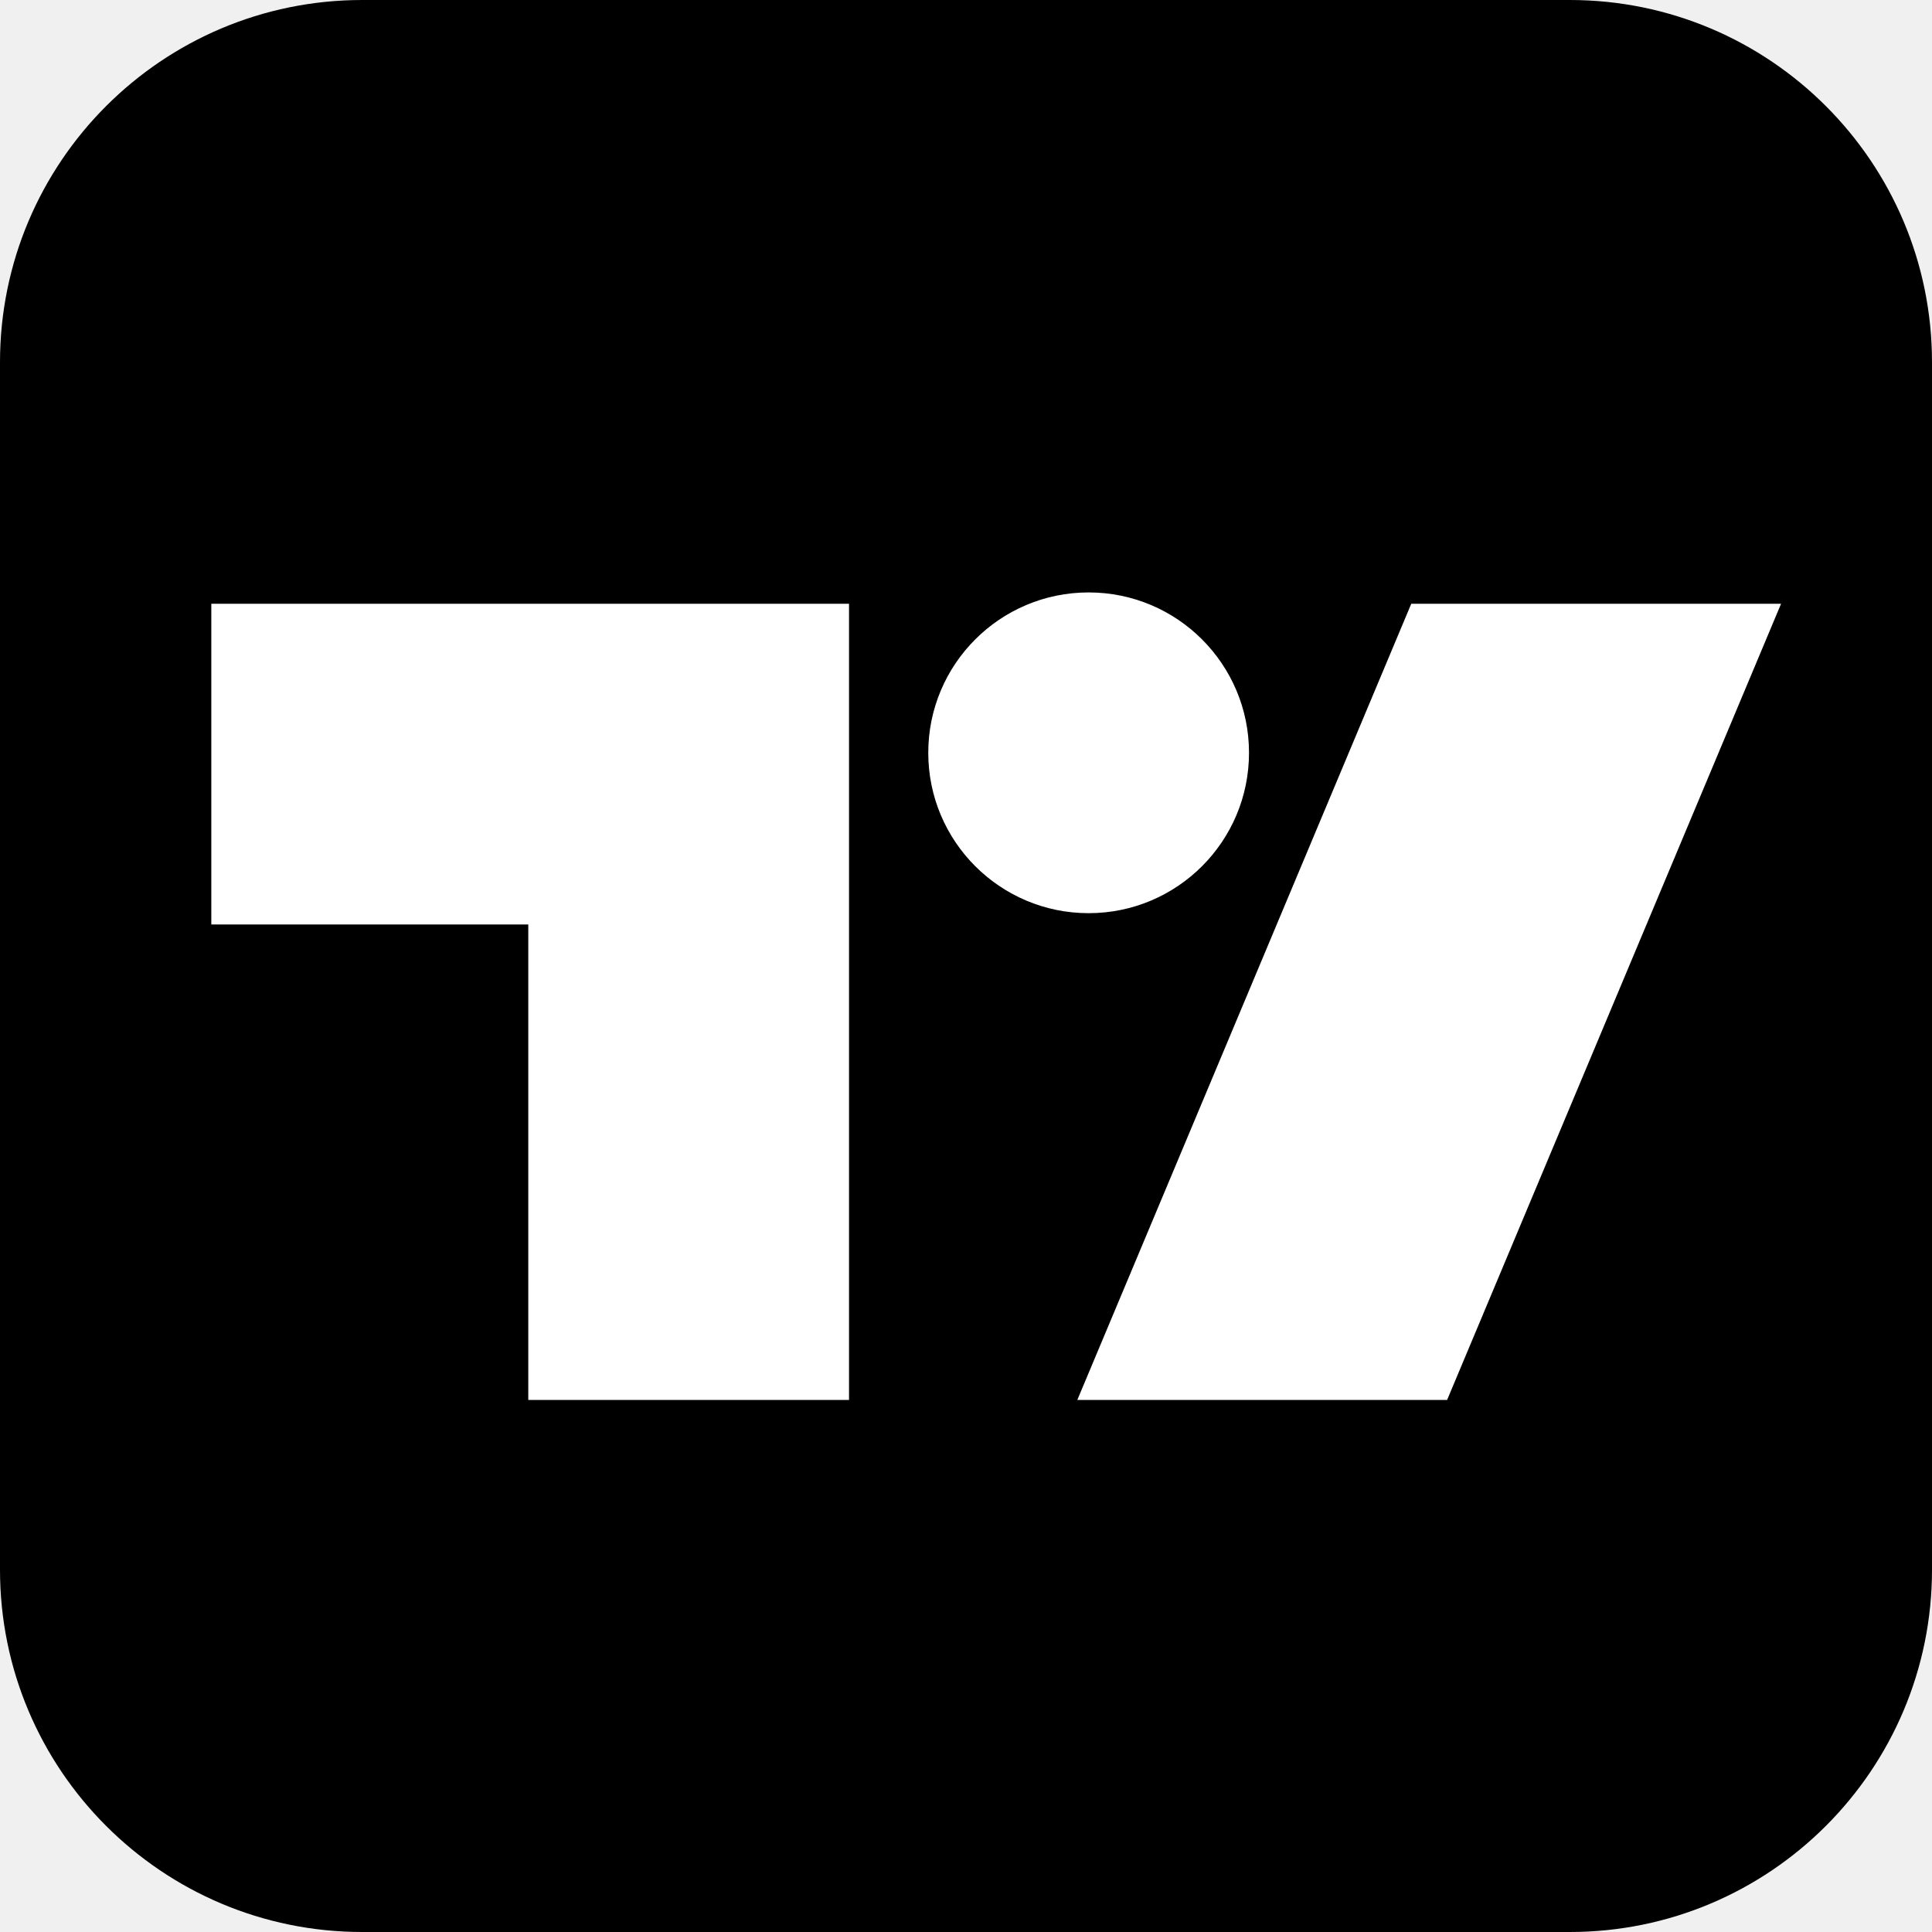
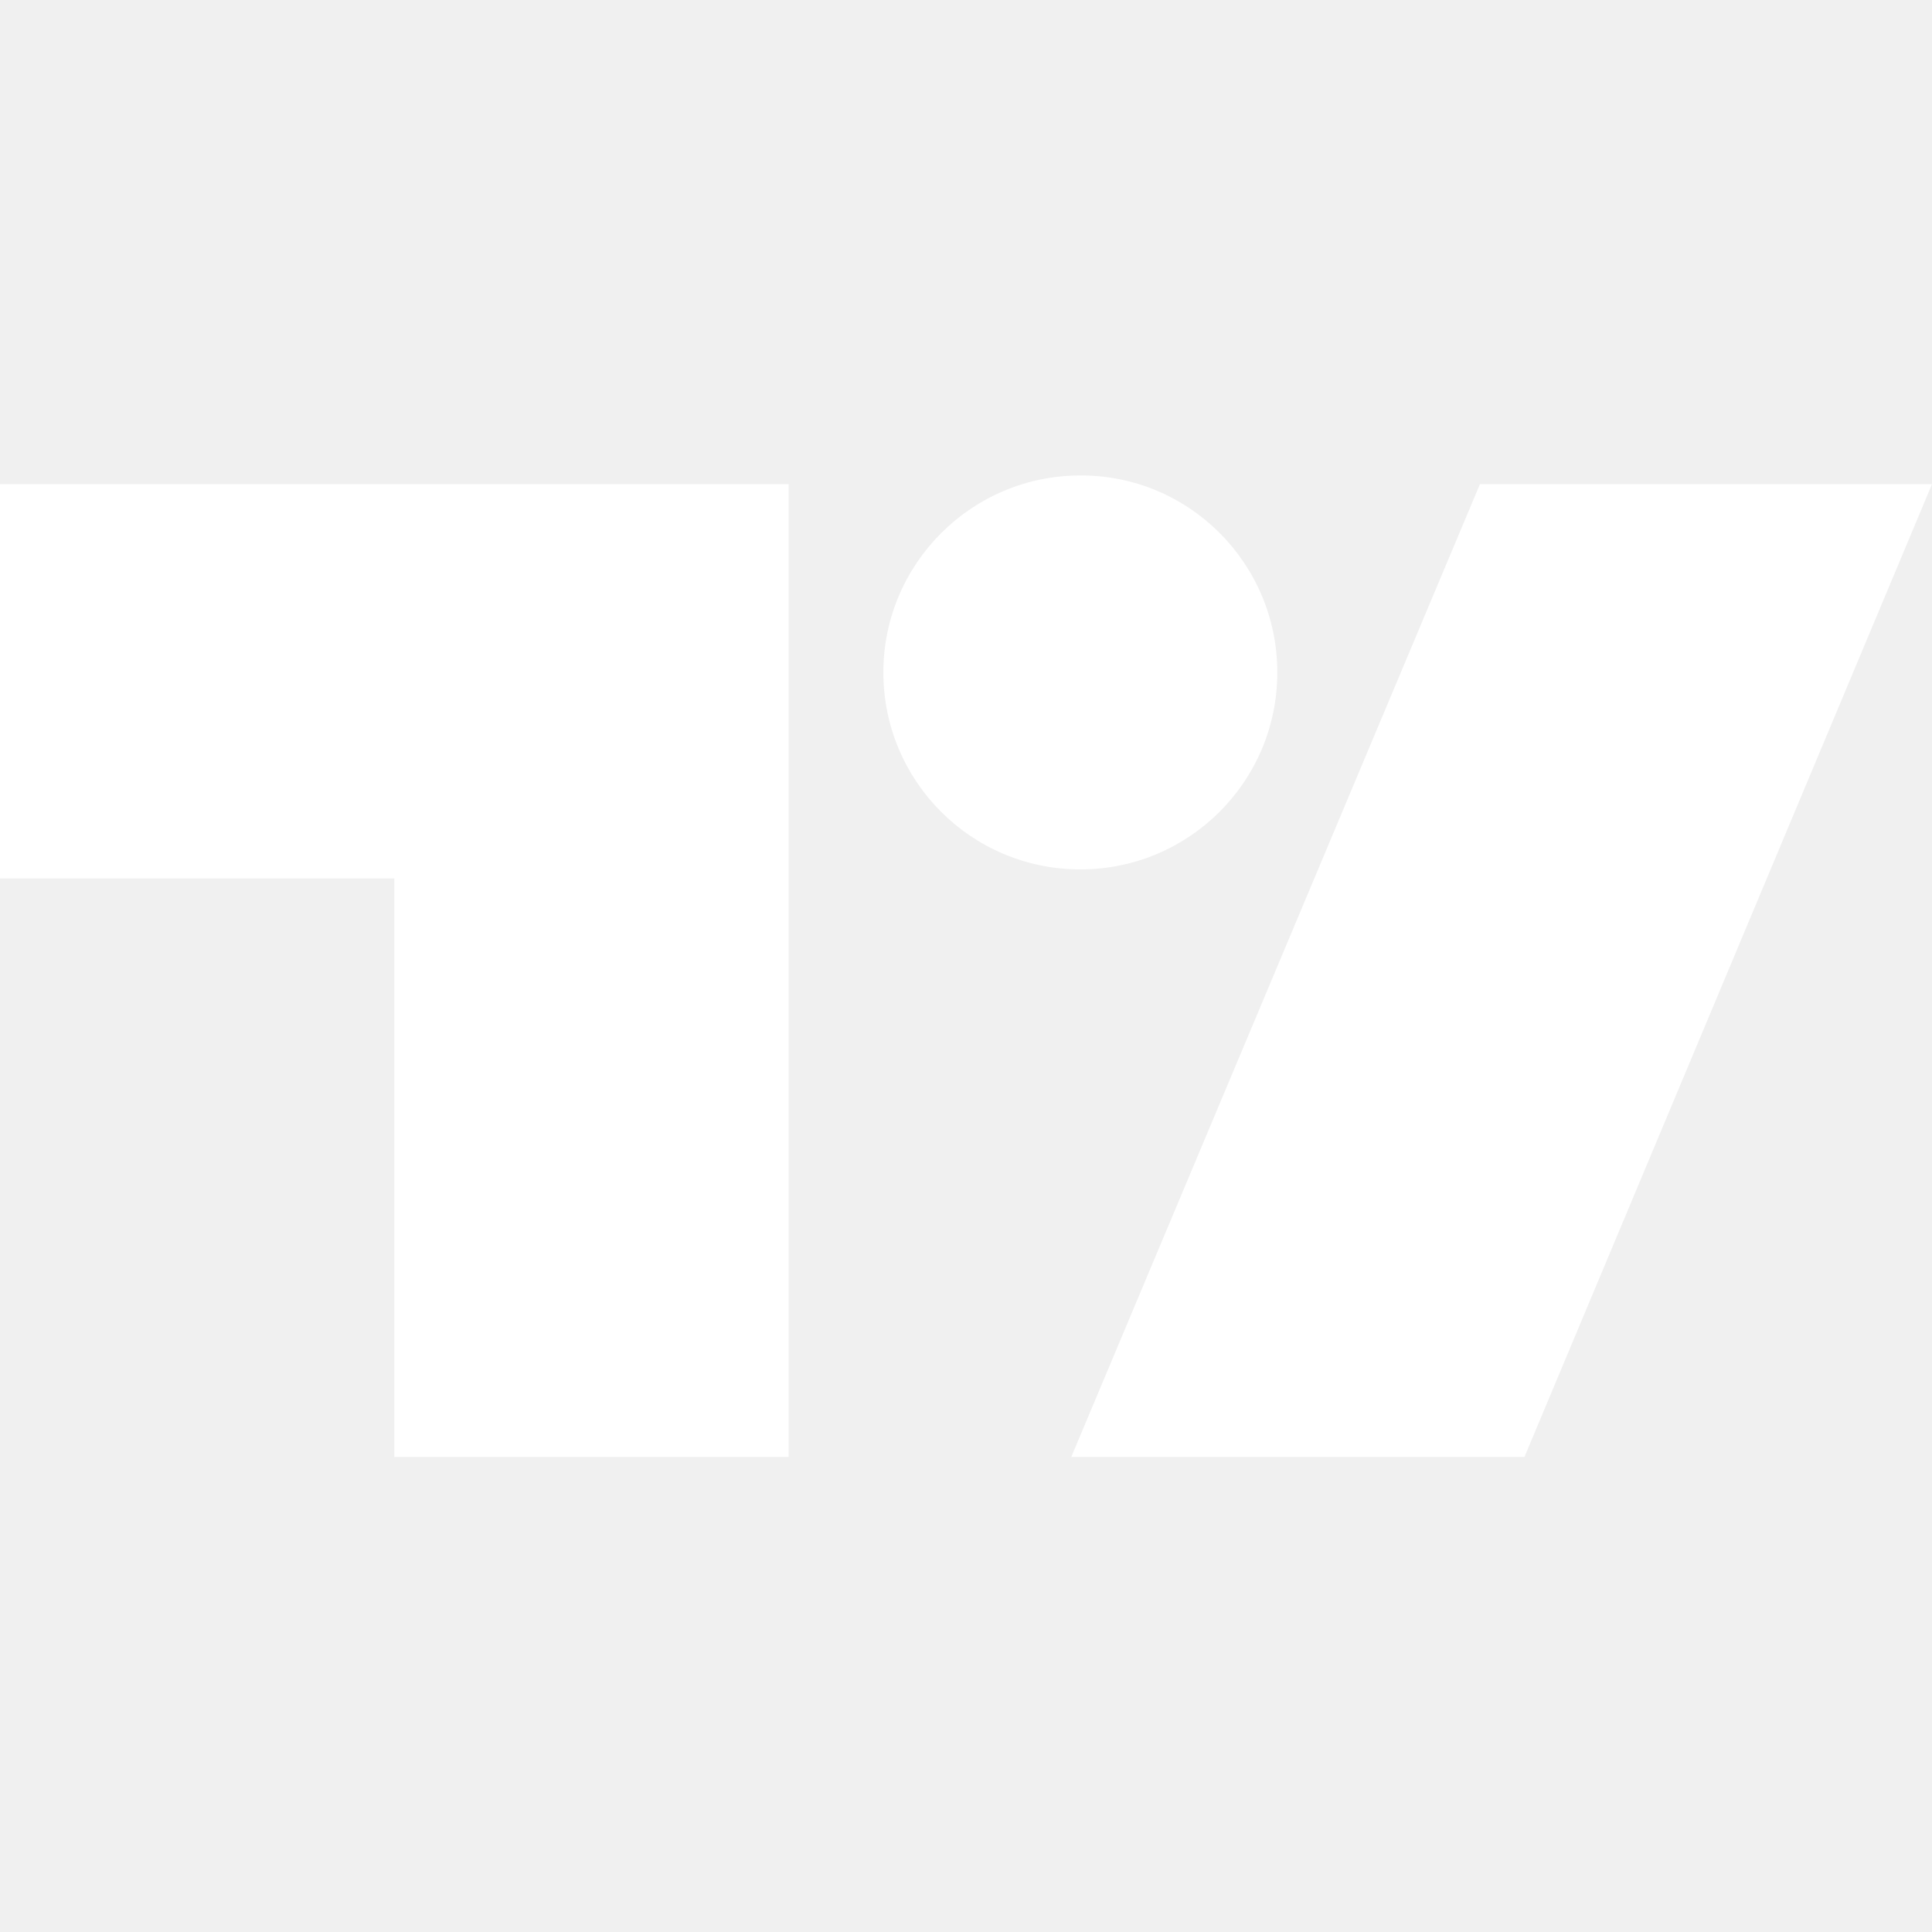
- <svg xmlns="http://www.w3.org/2000/svg" width="256" height="256" viewBox="0 0 256 256" fill="none">
-   <g clip-path="url(#clip0_4211_152)">
-     <path d="M0 48C0 21.49 21.49 0 48 0H208C234.51 0 256 21.49 256 48V208C256 234.51 234.51 256 208 256H48C21.49 256 0 234.51 0 208V48Z" fill="black" />
-     <path fill-rule="evenodd" clip-rule="evenodd" d="M165.5 99.75C165.5 111.486 155.986 121 144.25 121C132.514 121 123 111.486 123 99.75C123 88.014 132.514 78.5 144.25 78.5C155.986 78.5 165.5 88.014 165.5 99.75ZM112.5 80H28V122.499H70V185.499H112.5V80ZM187 80H236L191.75 185.499H142.75L187 80Z" fill="white" />
-   </g>
-   <defs>
-     <clipPath id="clip0_4211_152">
-       <rect width="256" height="256" fill="white" />
-     </clipPath>
-   </defs>
+ <svg xmlns="http://www.w3.org/2000/svg" xml:space="preserve" viewBox="0 0 512 512">
+   <path d="M338.5 178.2c0 28.9-23.4 52.2-52.2 52.2-28.9 0-52.2-23.4-52.2-52.2s23.4-52.2 52.2-52.2c28.8-.1 52.2 23.3 52.2 52.2M209 128.3H0v104.5h104.5v153.3H209zm183.2 0H512L404 386.1H283.9z" style="fill-rule:evenodd;clip-rule:evenodd;fill:#fff" />
</svg>
